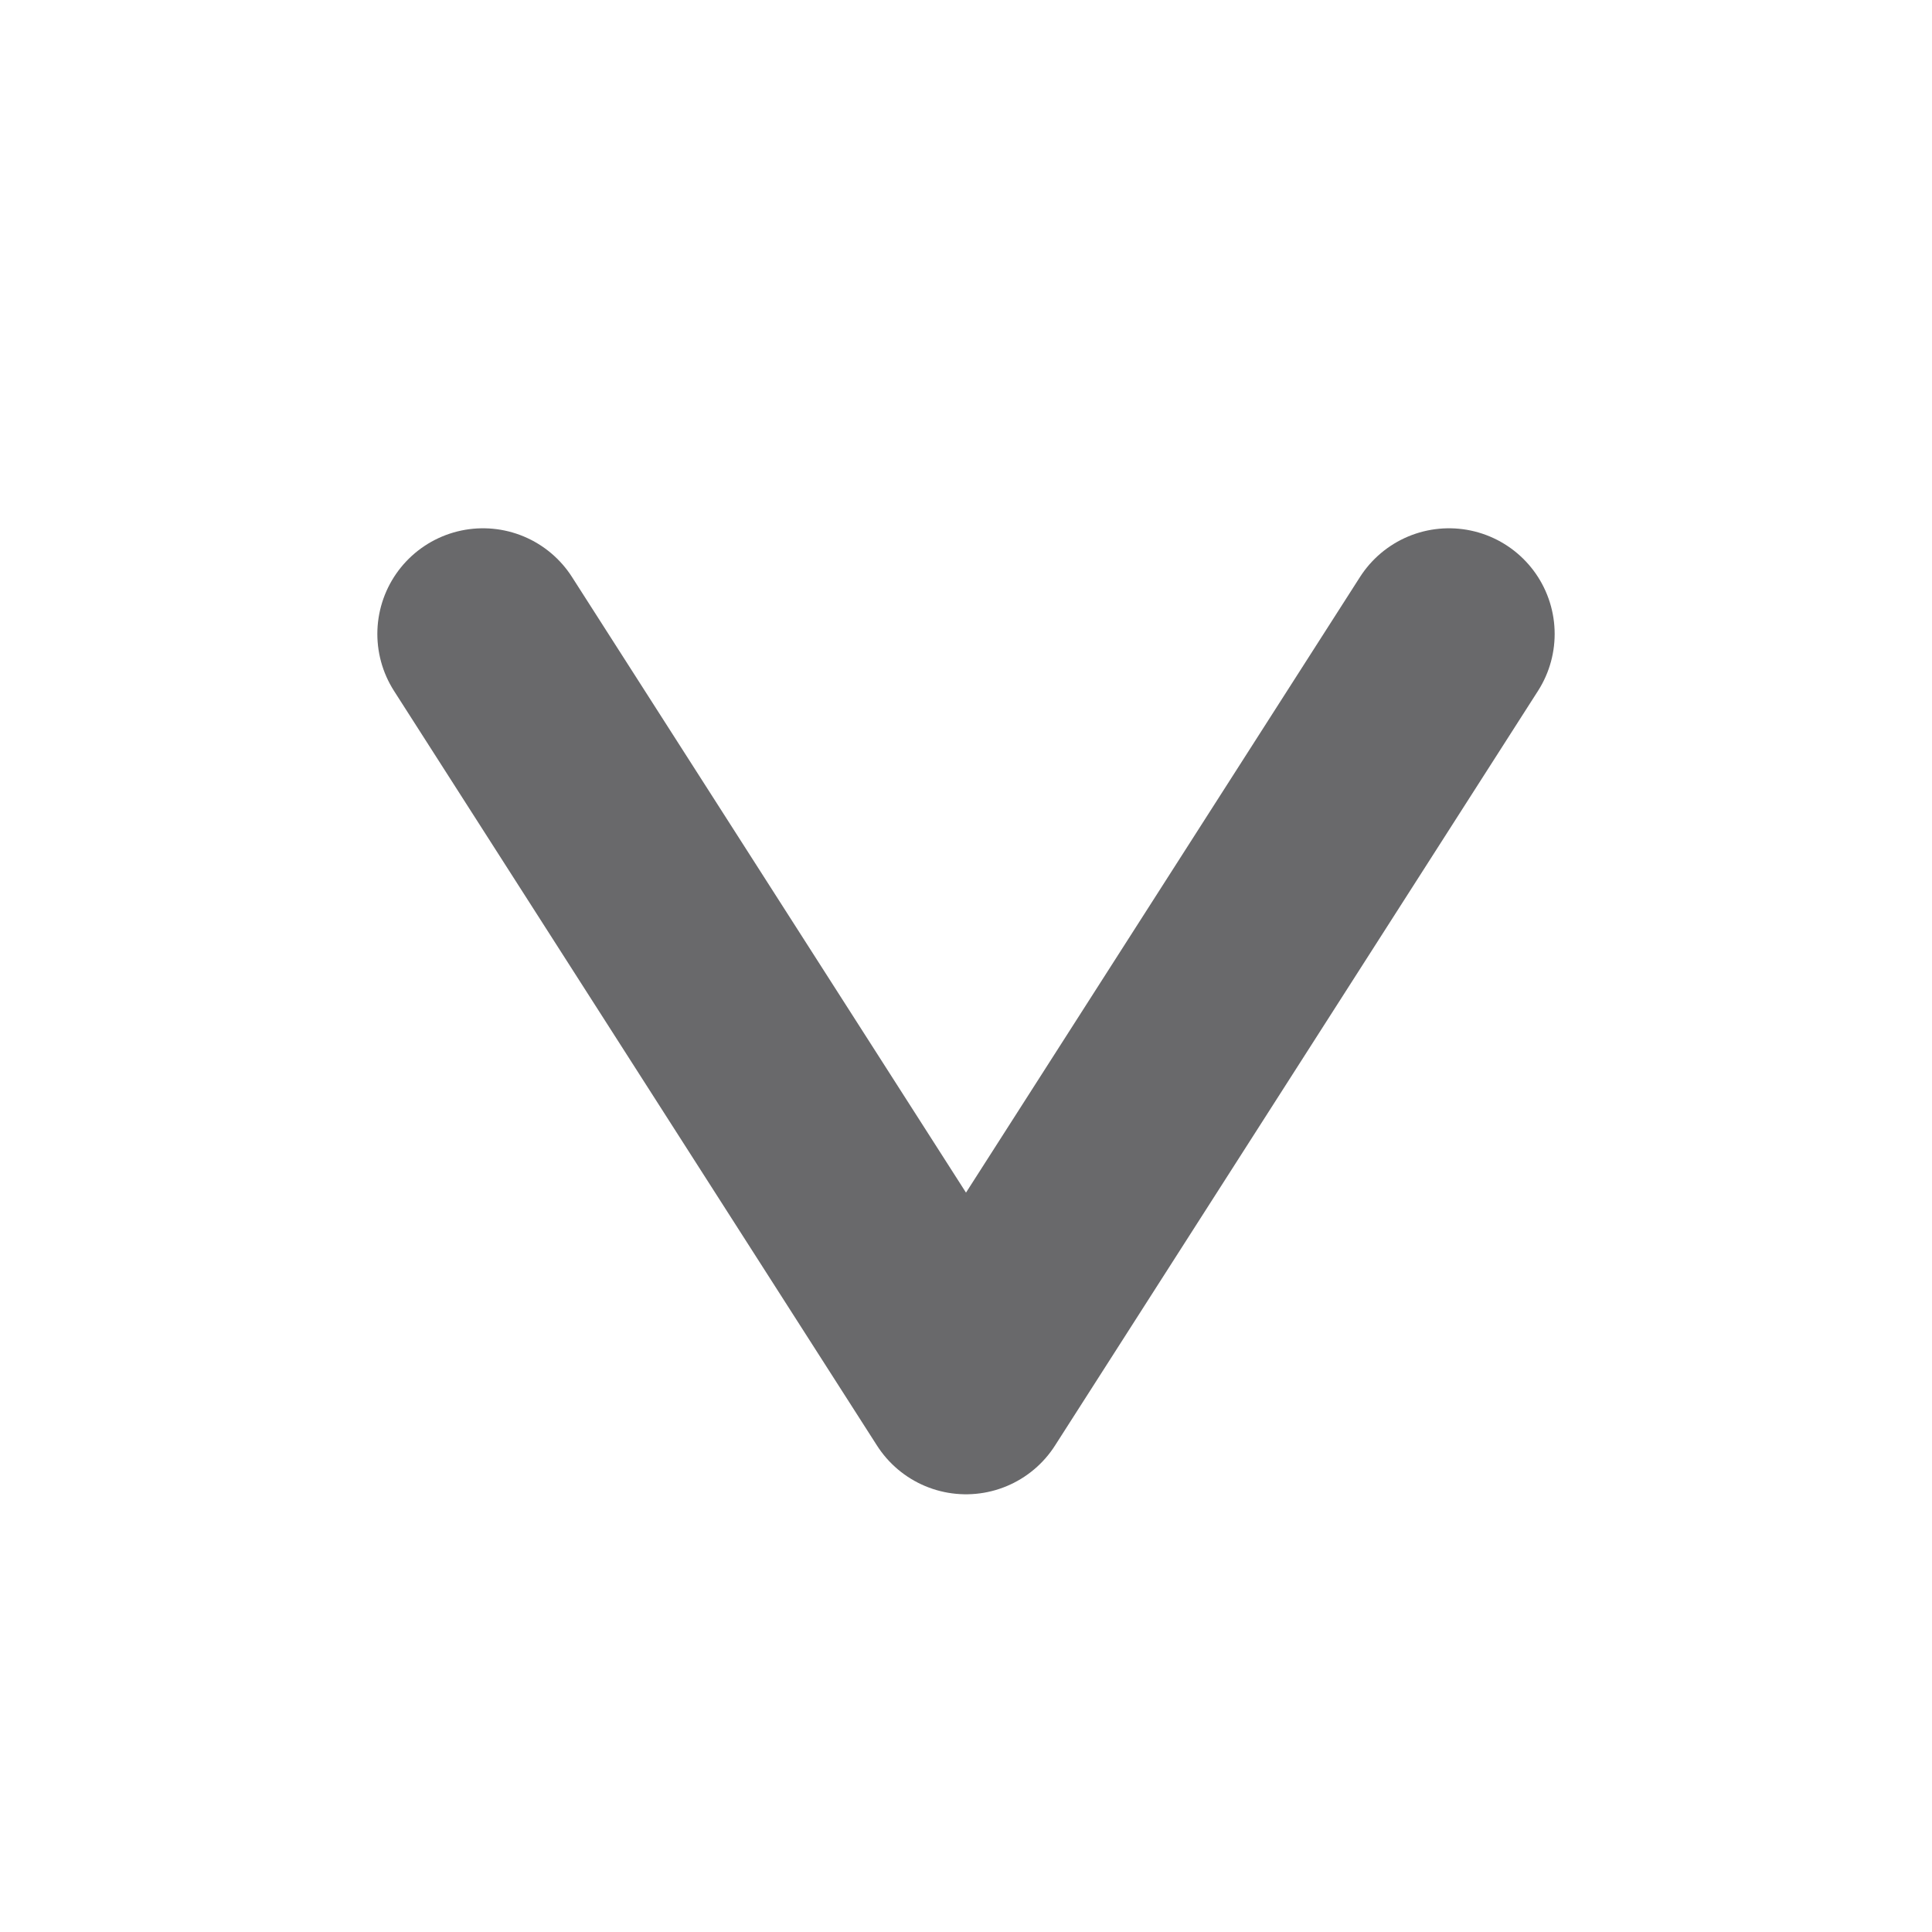
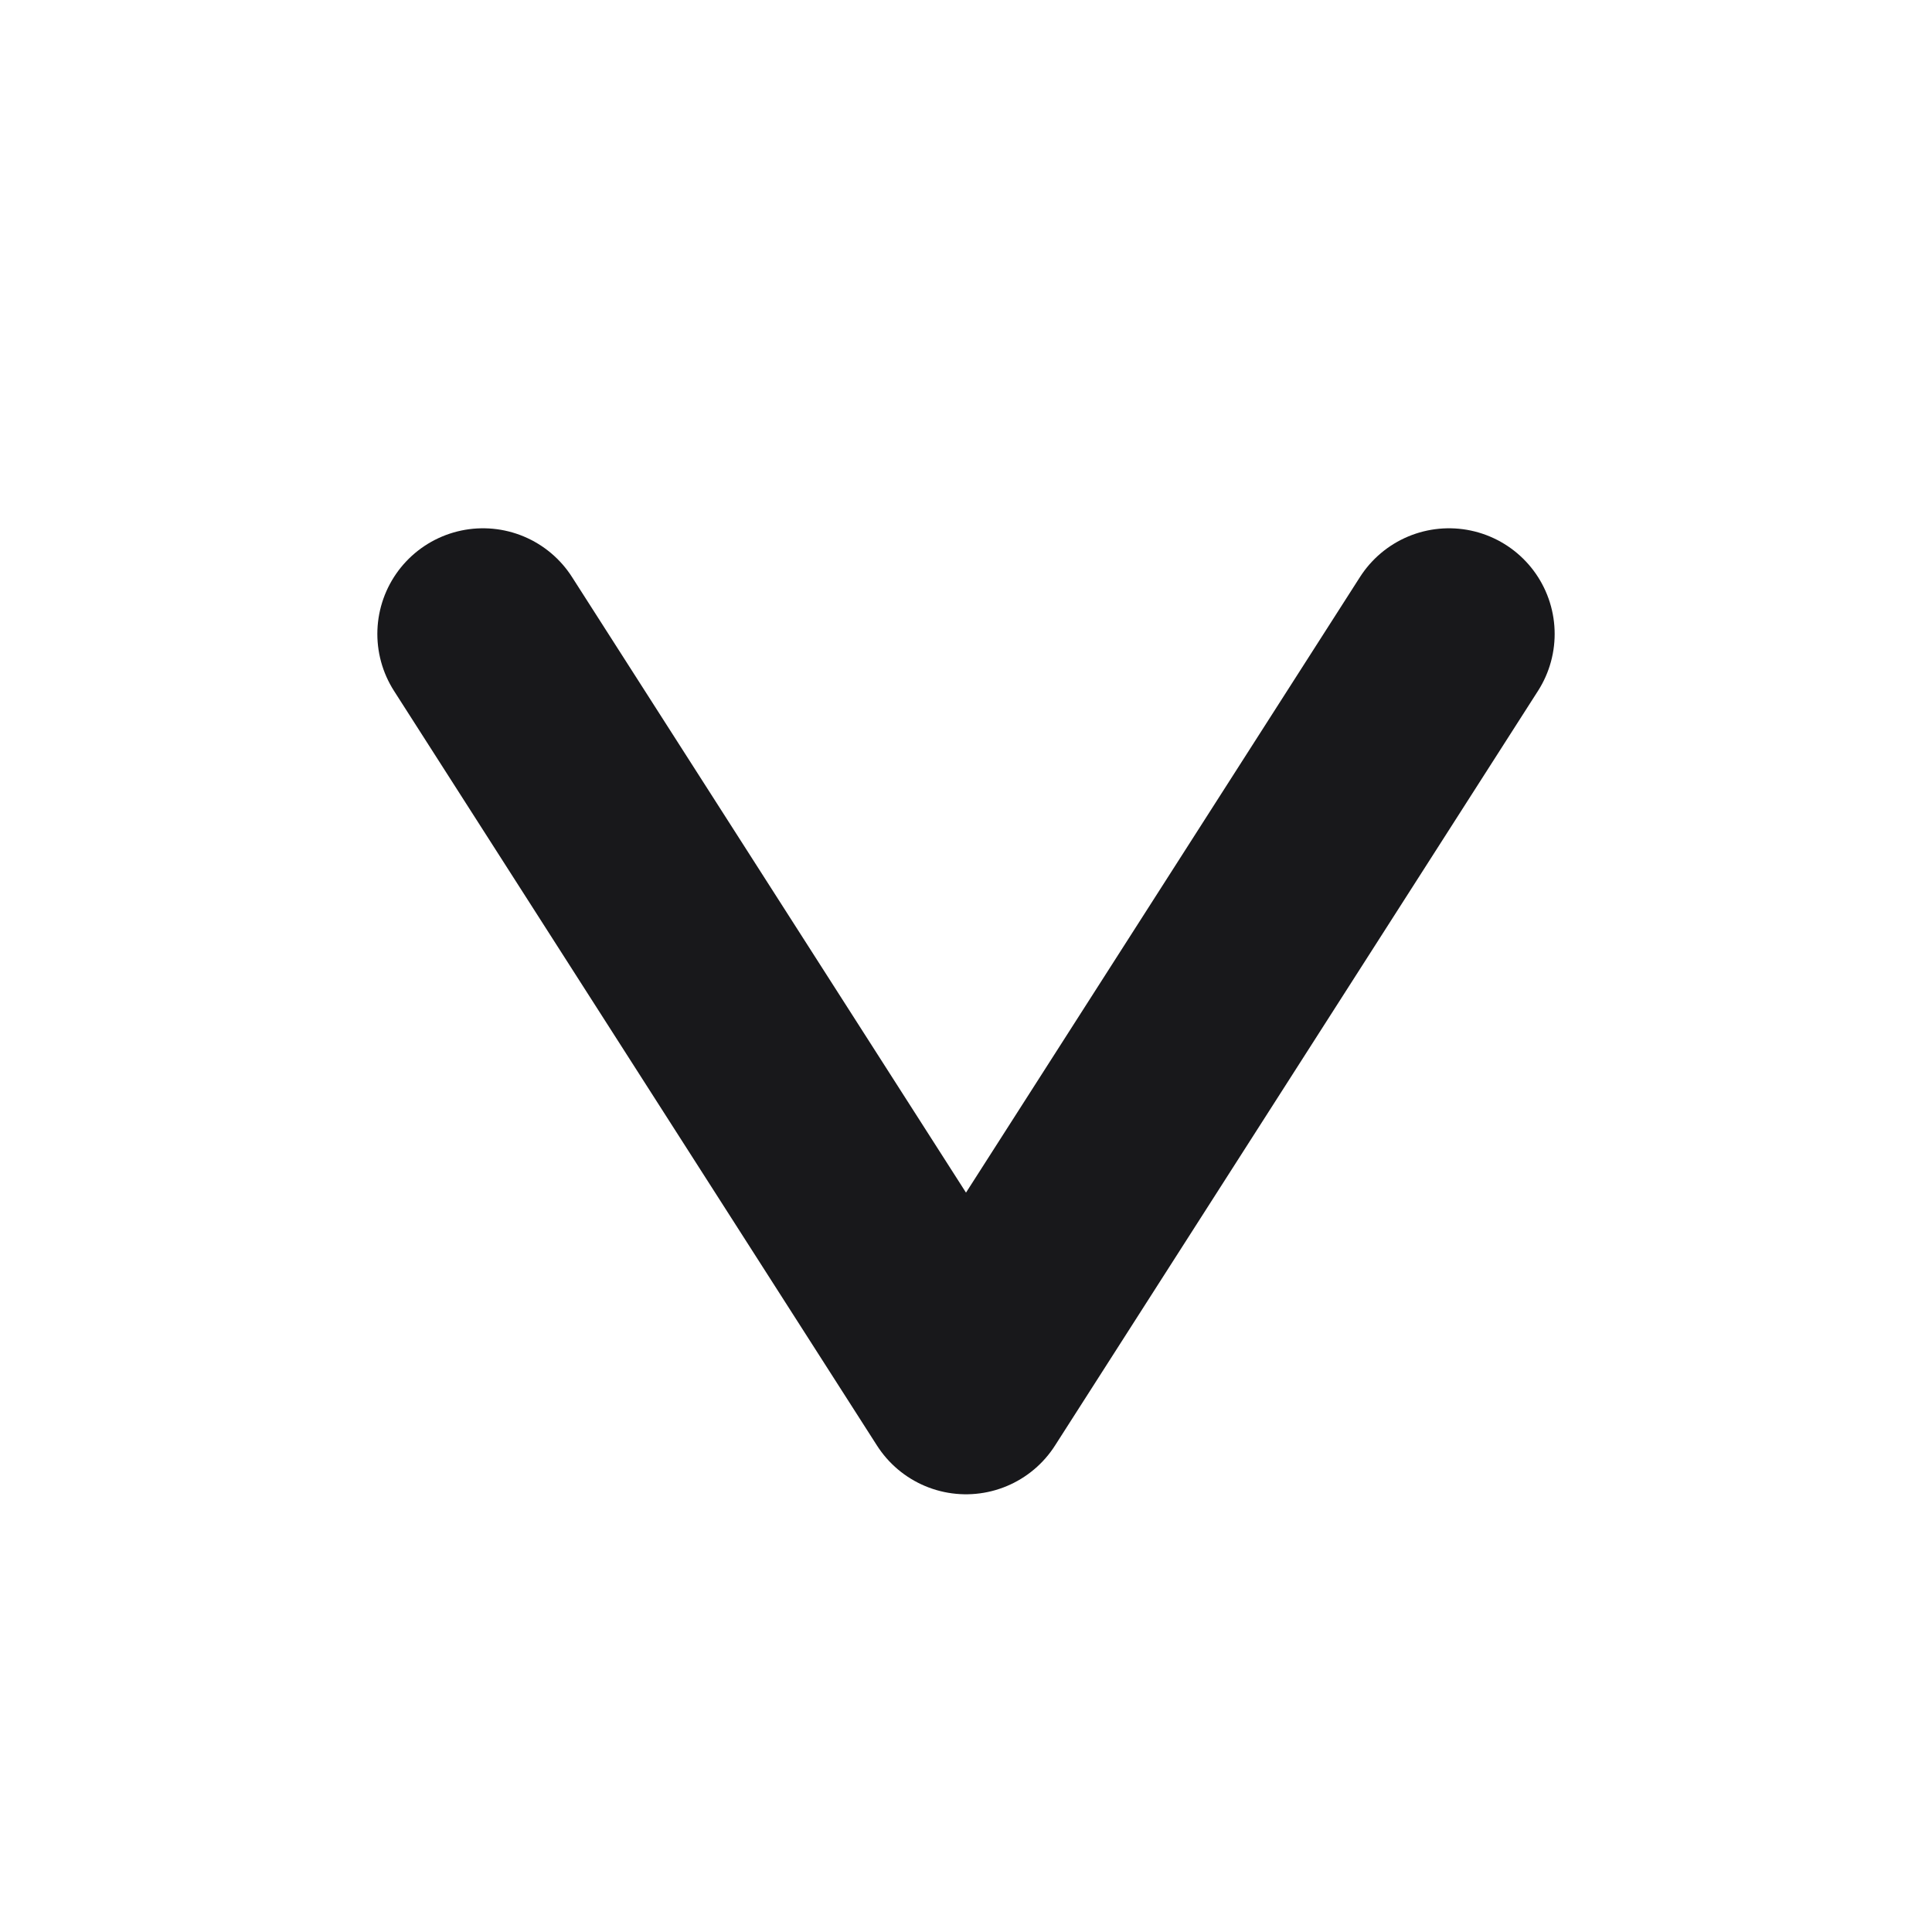
<svg xmlns="http://www.w3.org/2000/svg" viewBox="0 0 64 64" width="64" height="64">
-   <path d="M16 21 L32 46 L48 21" fill="none" stroke="#18181b" stroke-width="7" stroke-linecap="round" stroke-linejoin="round" opacity="0.65" />
+   <path d="M16 21 L32 46 L48 21" fill="none" stroke="#18181b" stroke-width="7" stroke-linecap="round" stroke-linejoin="round" />
</svg>
